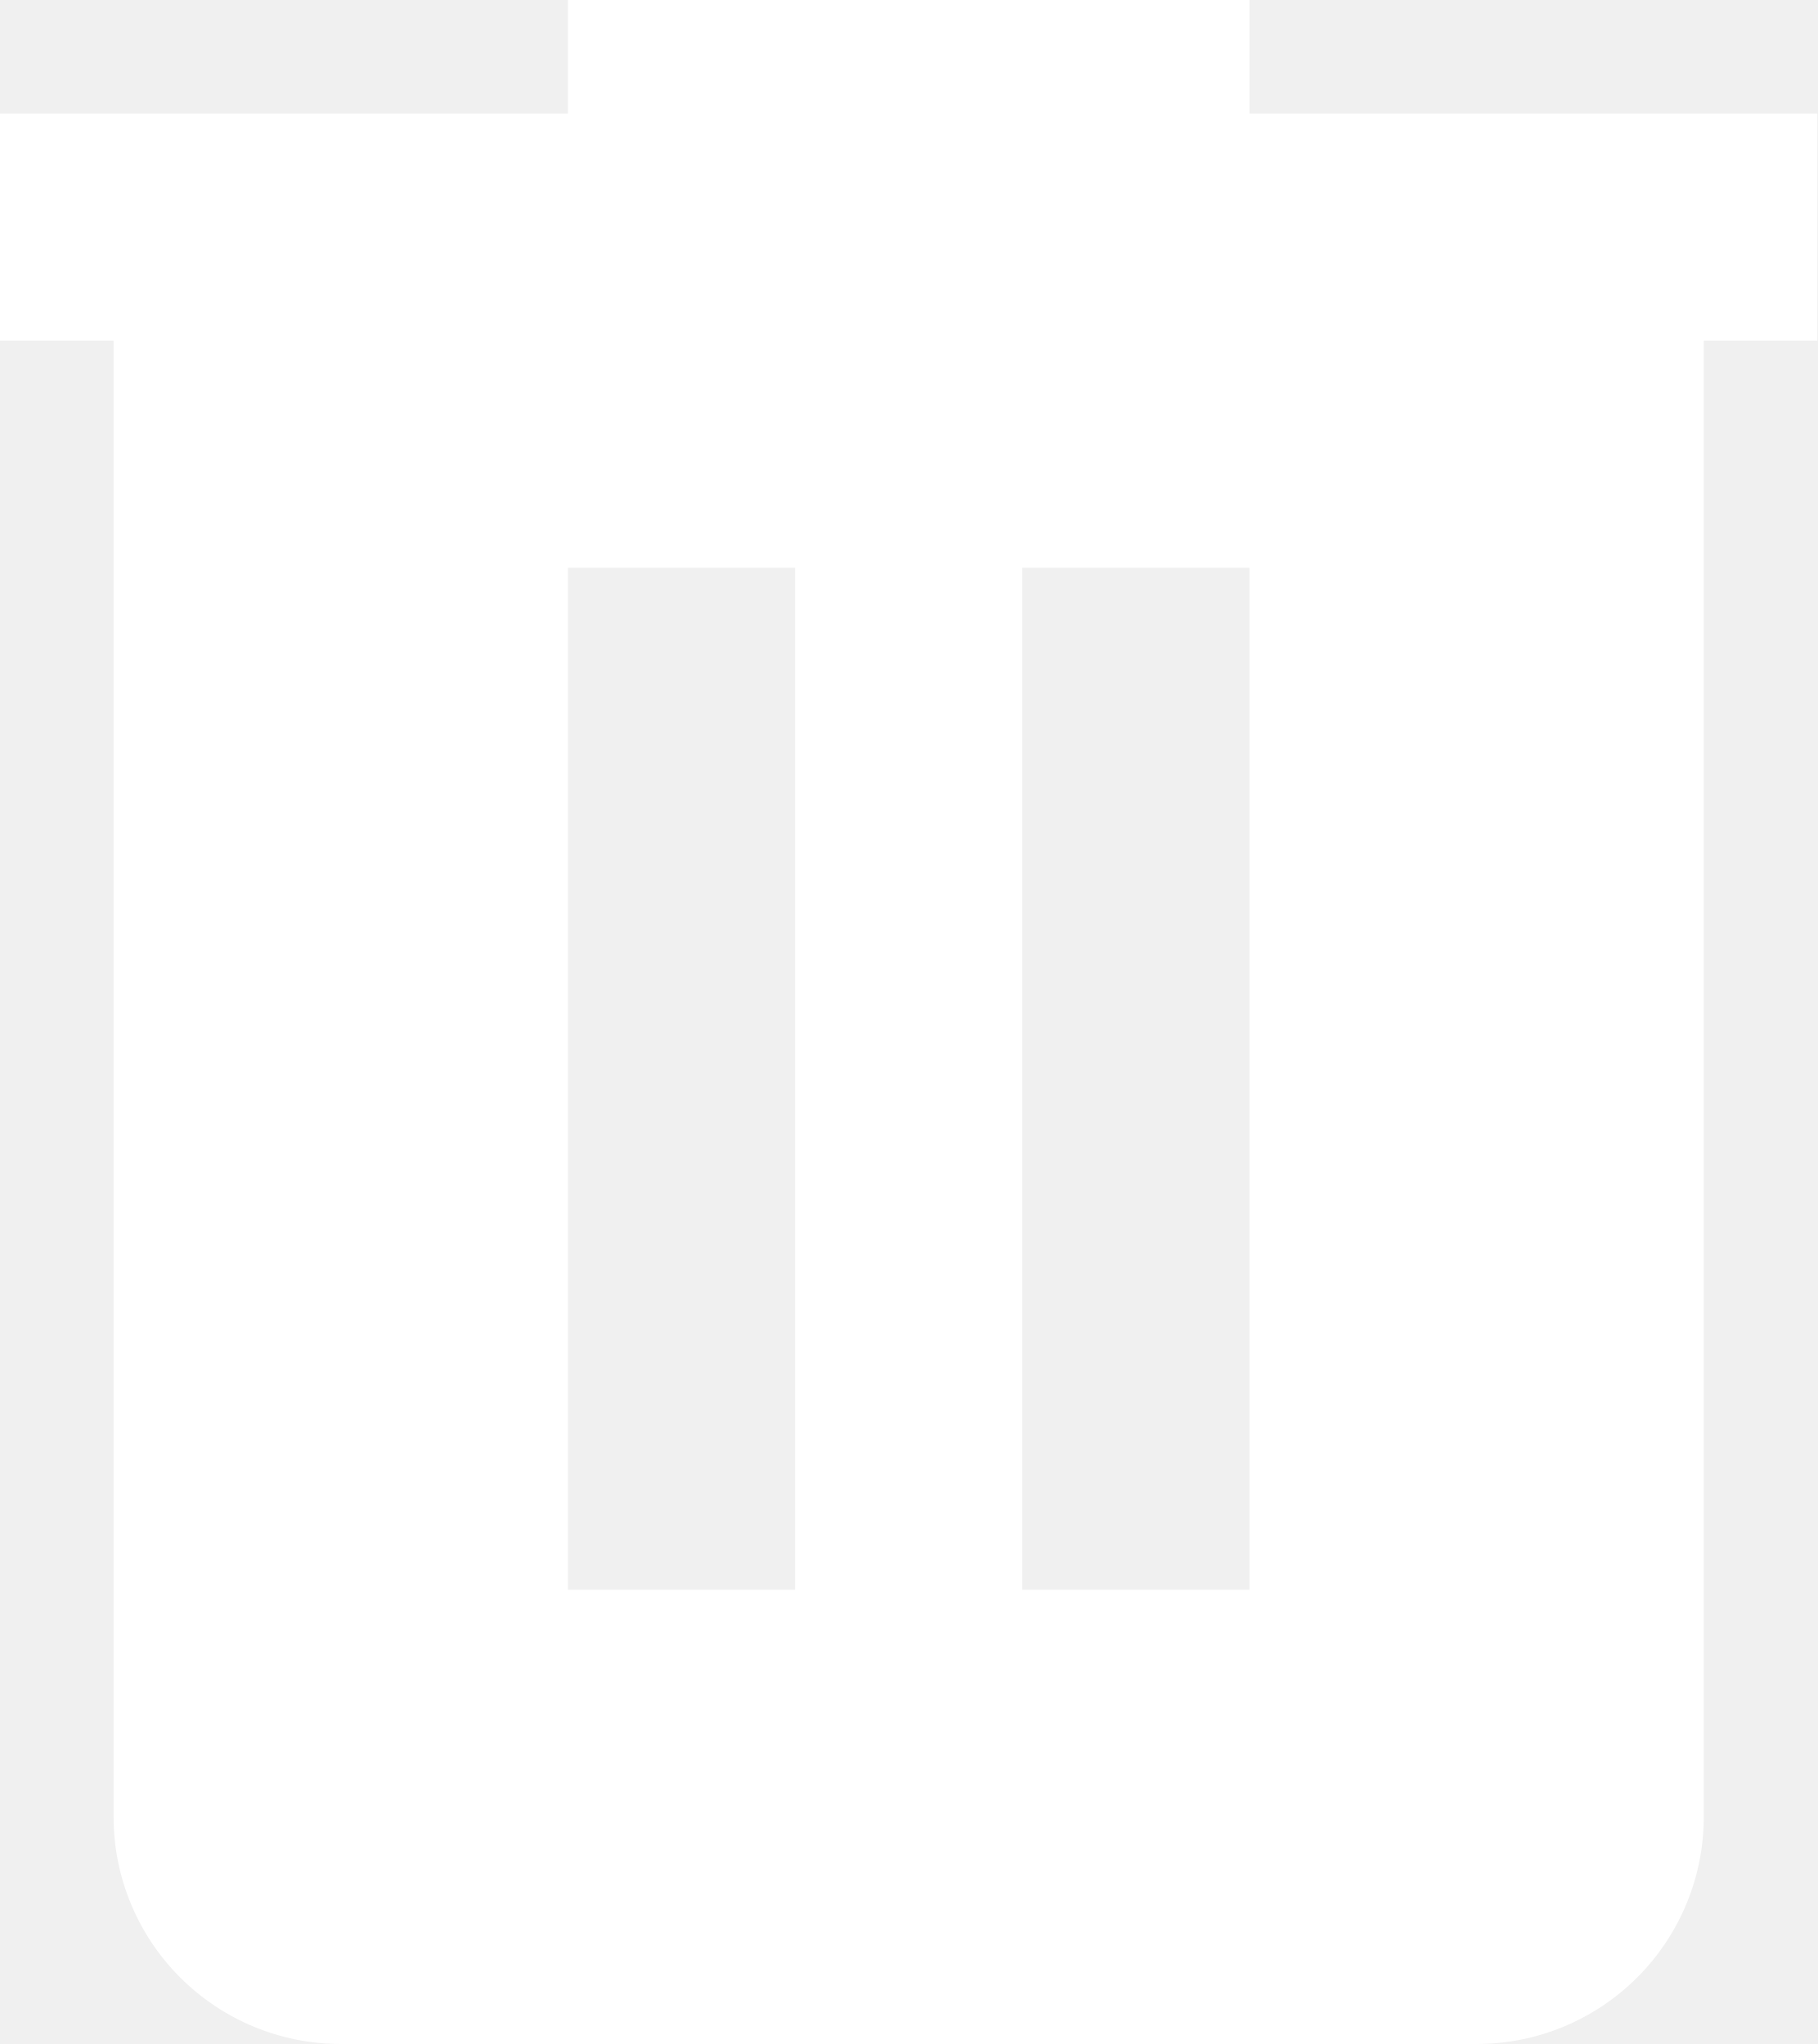
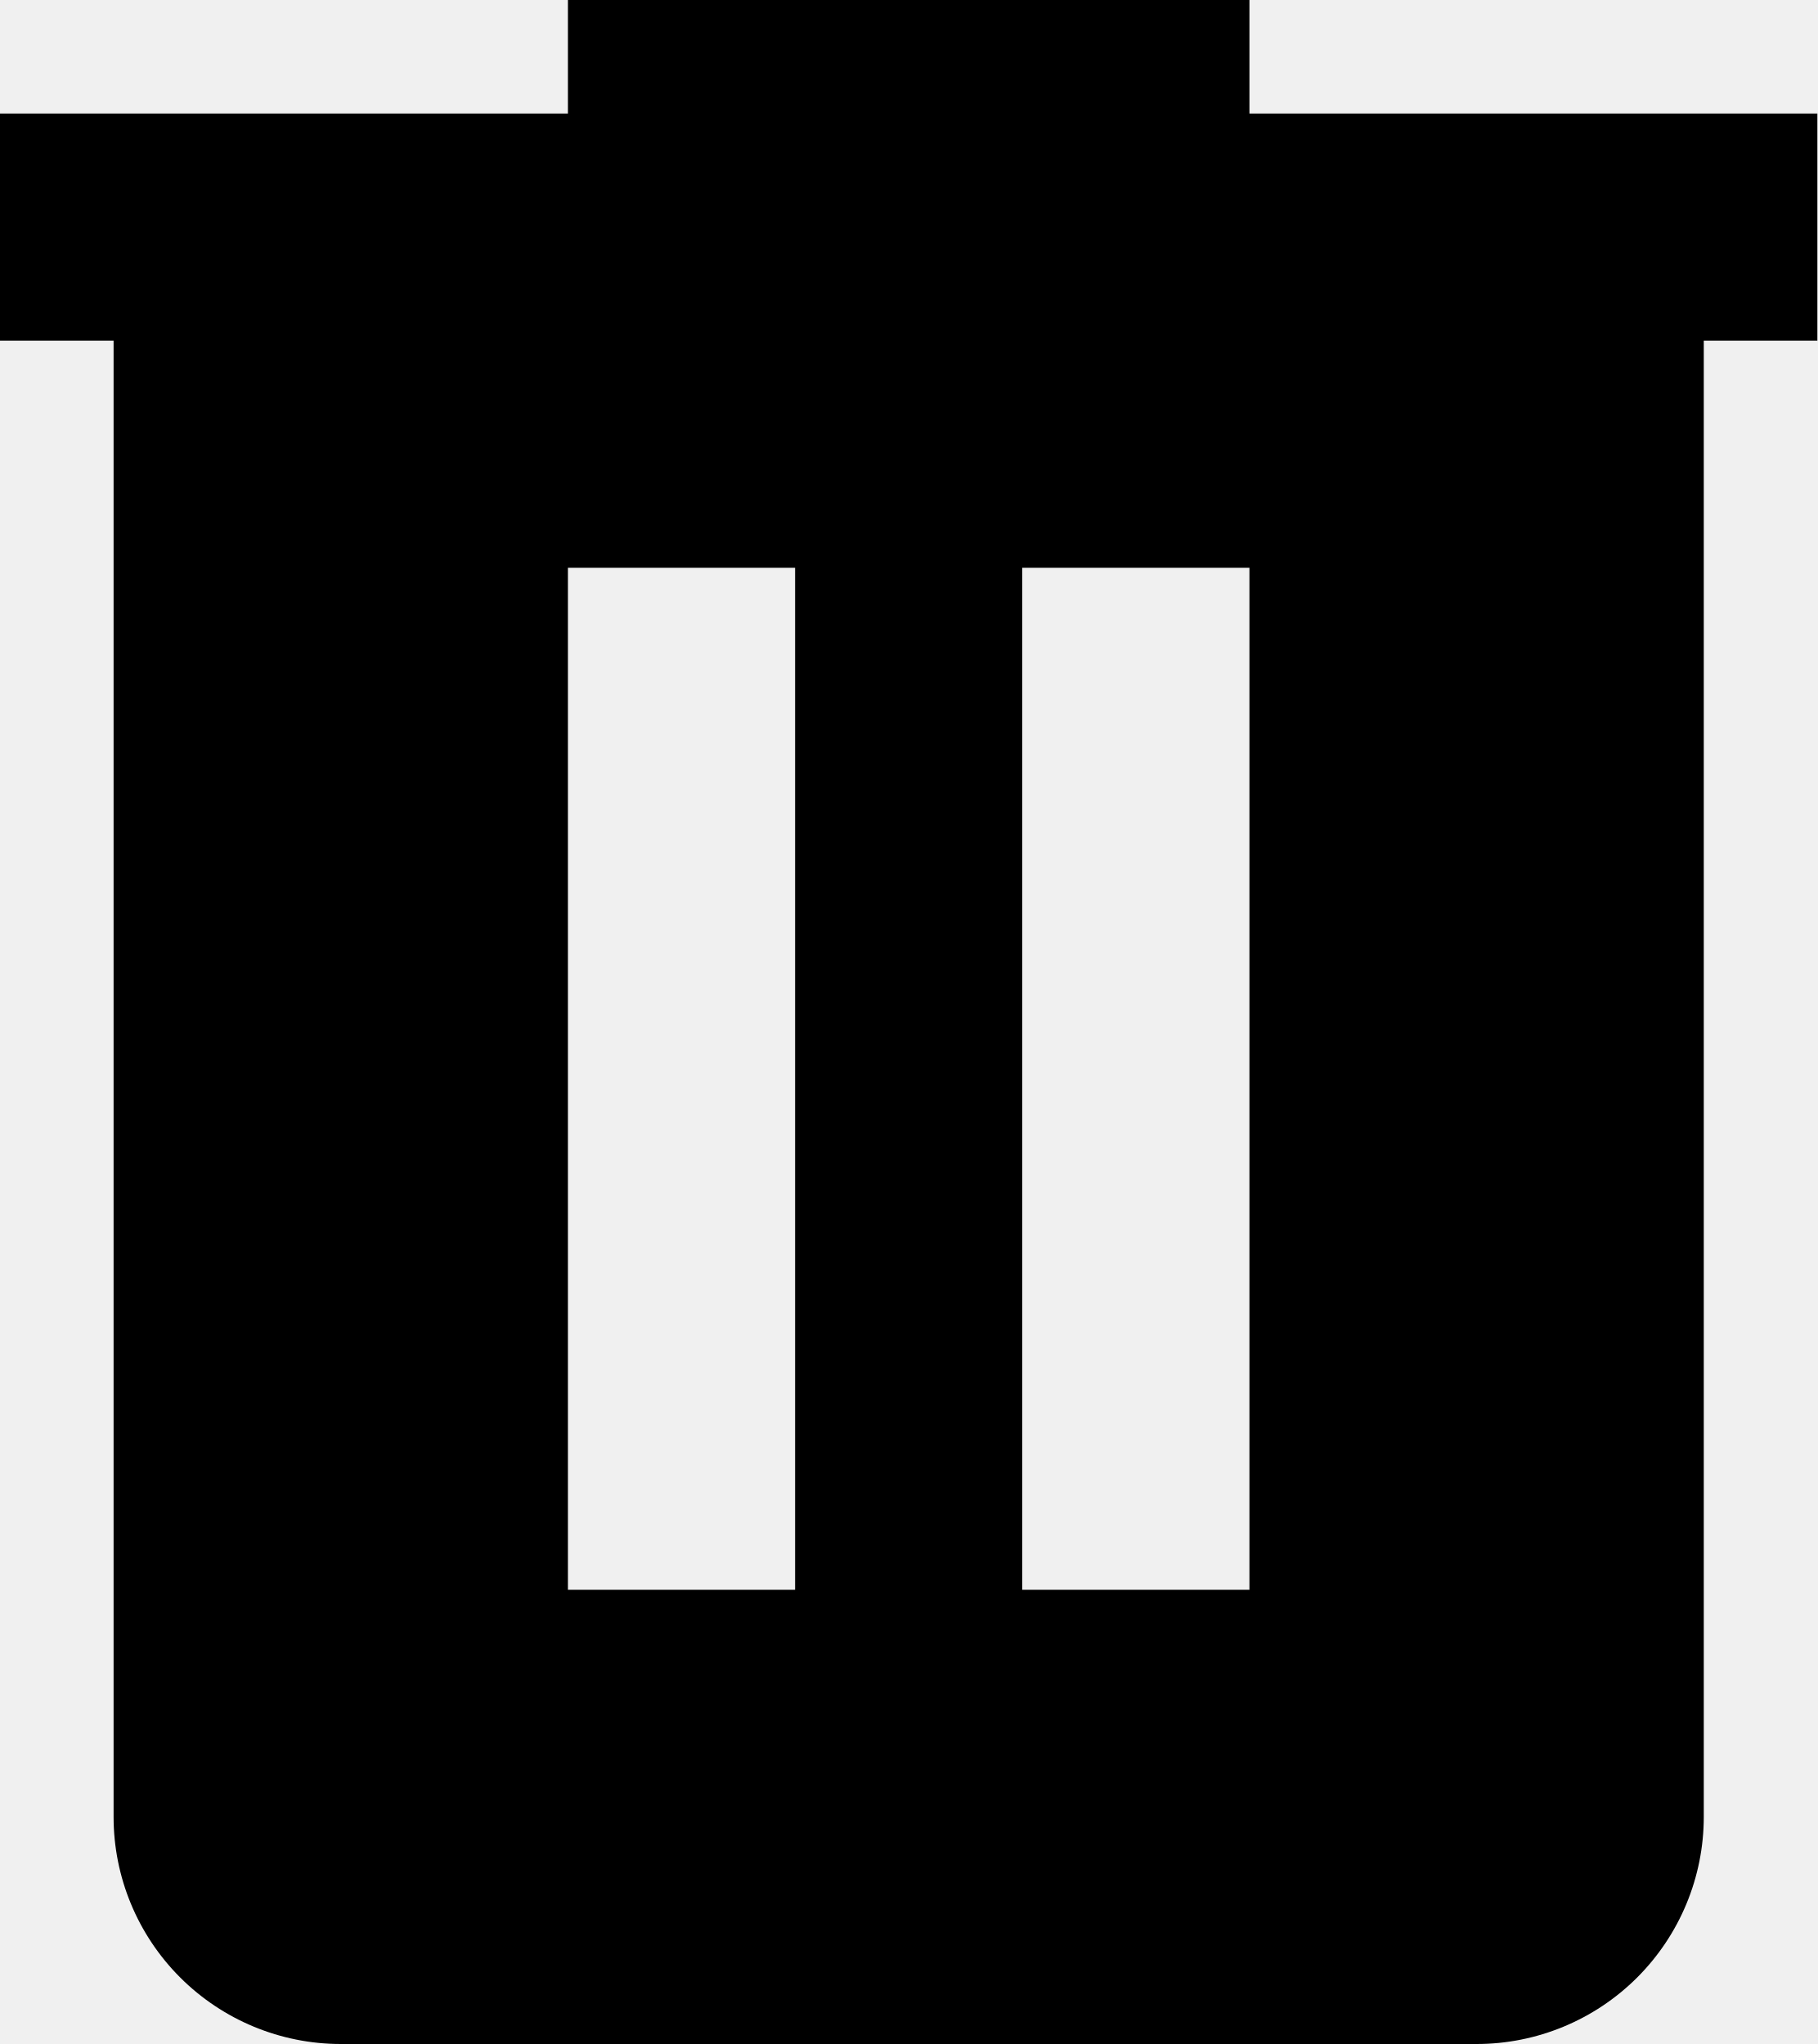
<svg xmlns="http://www.w3.org/2000/svg" width="16" height="18" viewBox="0 0 16 18" fill="none">
-   <path d="M5 0V1H0V3H1V16C1 16.53 1.211 17.039 1.586 17.414C1.961 17.789 2.47 18 3 18H13C13.53 18 14.039 17.789 14.414 17.414C14.789 17.039 15 16.53 15 16V3H16V1H11V0H5ZM5 5H7V14H5V5ZM9 5H11V14H9V5Z" fill="white" />
+   <path d="M5 0V1H0V3H1V16C1 16.53 1.211 17.039 1.586 17.414C1.961 17.789 2.47 18 3 18H13C13.53 18 14.039 17.789 14.414 17.414C14.789 17.039 15 16.53 15 16V3H16V1H11V0H5ZM5 5H7V14H5V5ZM9 5H11V14H9V5Z" fill="black" />
</svg>
